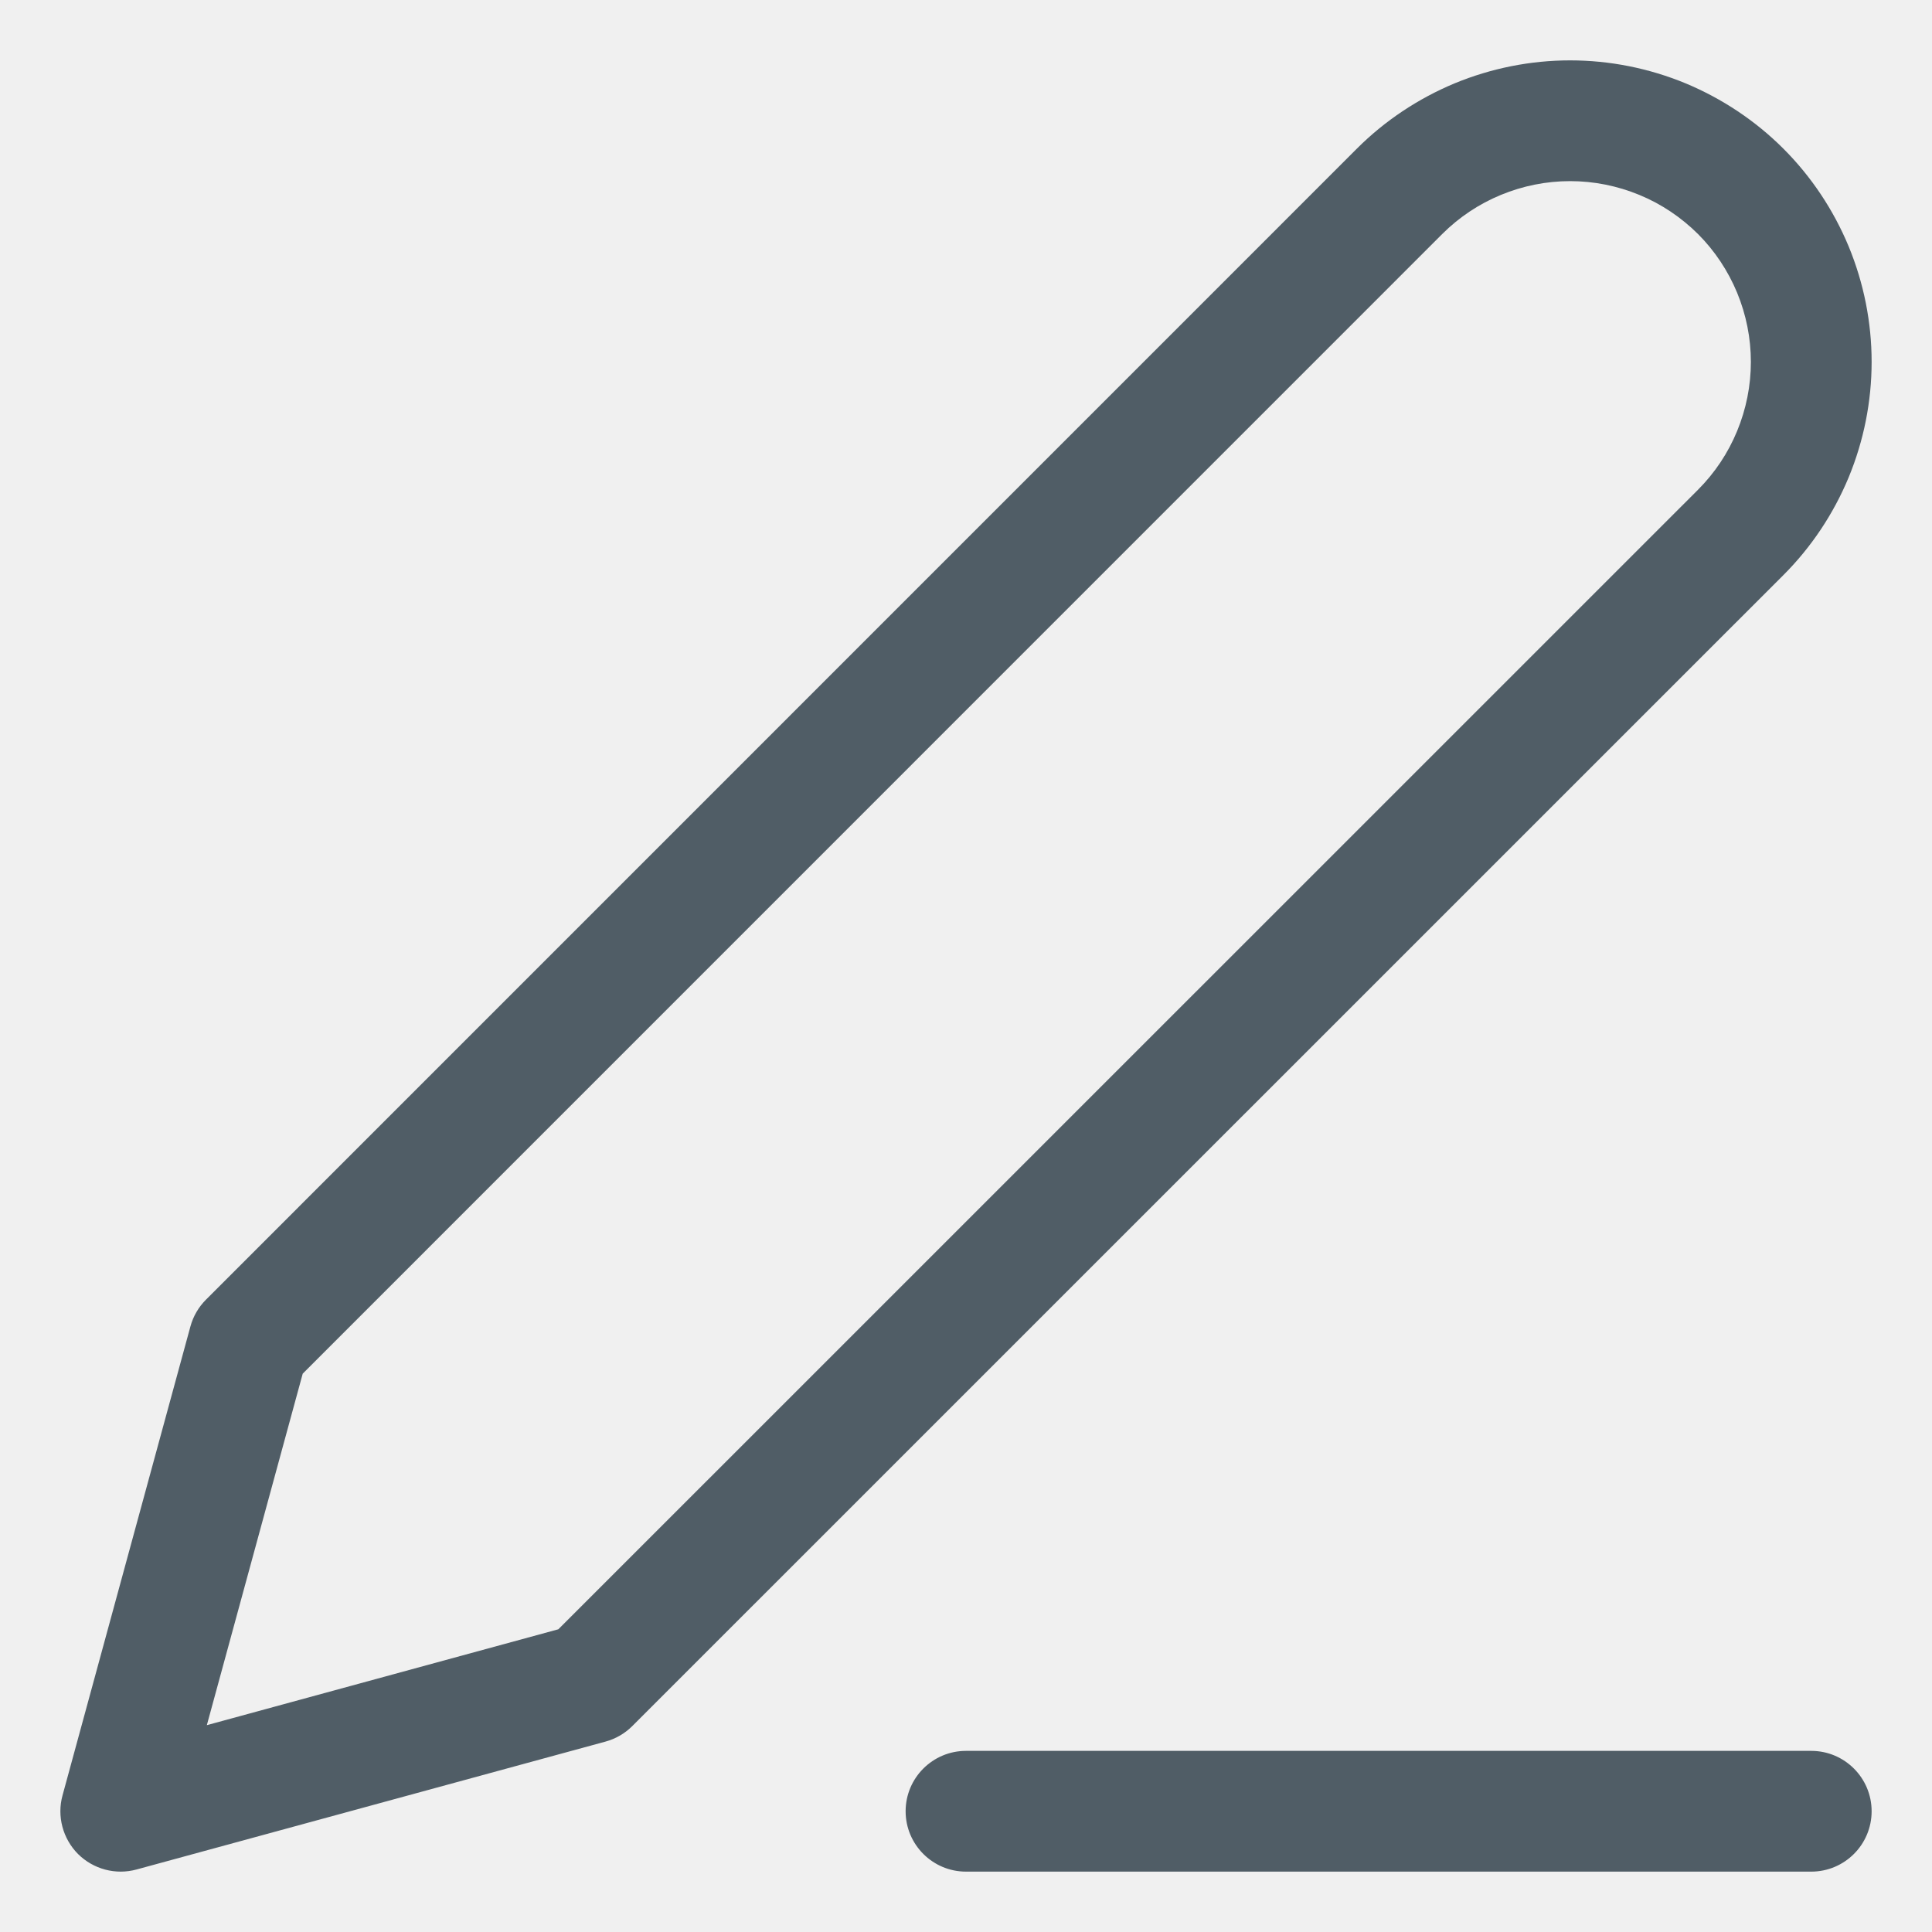
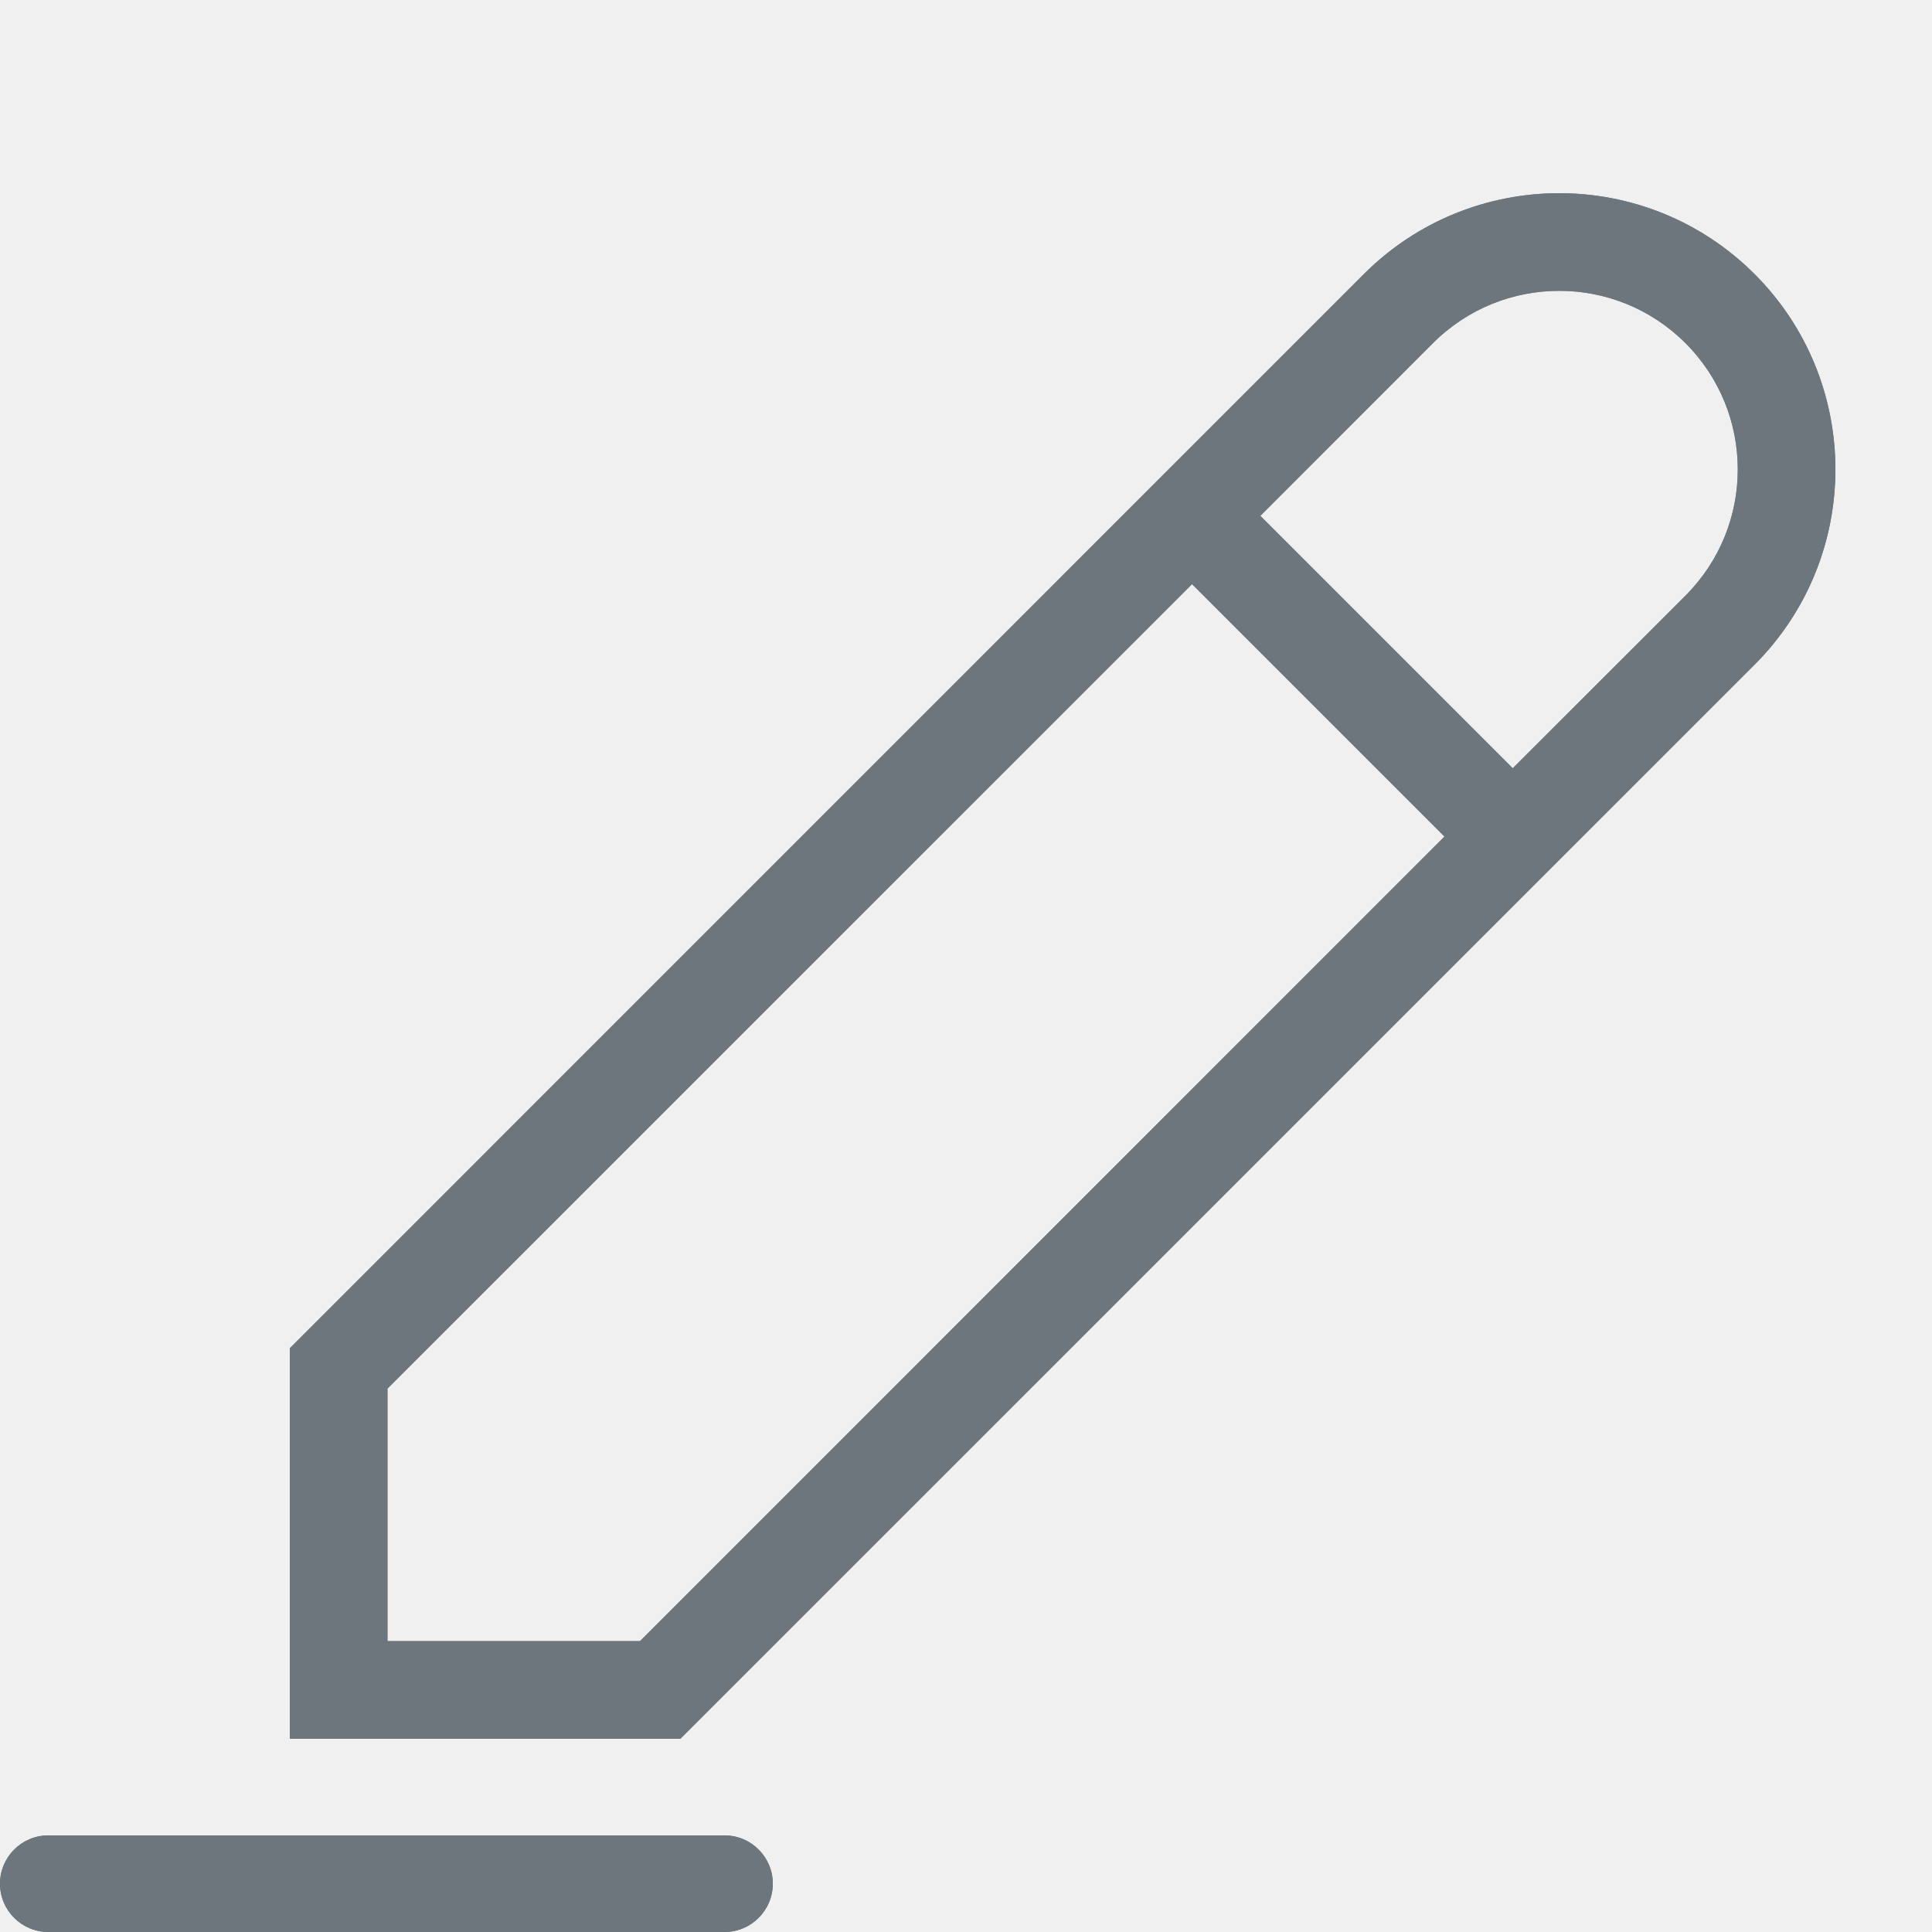
- <svg xmlns="http://www.w3.org/2000/svg" width="16" height="16" viewBox="0 0 16 16" fill="none">
-   <path d="M12.43 1.614C12.612 1.539 12.806 1.5 13.003 1.5C13.2 1.5 13.394 1.539 13.576 1.614C13.758 1.689 13.922 1.799 14.062 1.938C14.201 2.077 14.311 2.243 14.386 2.424C14.461 2.606 14.5 2.8 14.5 2.997C14.5 3.194 14.461 3.388 14.386 3.57C14.311 3.752 14.201 3.917 14.062 4.056L4.624 13.493L1.713 14.287L2.507 11.376L11.944 1.938C12.083 1.799 12.248 1.689 12.43 1.614ZM13.003 0.5C12.675 0.5 12.35 0.565 12.047 0.69C11.745 0.816 11.469 0.999 11.237 1.231L1.706 10.763C1.644 10.825 1.6 10.901 1.577 10.985L0.518 14.868C0.47 15.041 0.52 15.227 0.646 15.354C0.773 15.48 0.958 15.53 1.132 15.482L5.015 14.423C5.099 14.4 5.175 14.356 5.237 14.294L14.769 4.763C15.001 4.531 15.184 4.256 15.31 3.953C15.435 3.65 15.5 3.325 15.5 2.997C15.5 2.669 15.435 2.344 15.31 2.041C15.184 1.738 15.001 1.463 14.769 1.231C14.537 0.999 14.261 0.816 13.959 0.69C13.656 0.565 13.331 0.5 13.003 0.5ZM8 14.5C7.724 14.5 7.5 14.724 7.5 15C7.5 15.276 7.724 15.5 8 15.5H15C15.276 15.5 15.5 15.276 15.5 15C15.5 14.724 15.276 14.5 15 14.5H8Z" fill="#505D66" />
+ <svg xmlns="http://www.w3.org/2000/svg" xmlns:xlink="http://www.w3.org/1999/xlink" width="20px" height="20px" viewBox="0 0 20 20" version="1.1">
+   <defs>
+     <path d="M12.34,6.047 L4.011,14.375 L4.011,16.989 L6.625,16.989 L14.953,8.66 L12.34,6.047 Z M13.047,5.34 L15.66,7.953 L17.448,6.166 C18.17,5.444 18.17,4.274 17.448,3.552 C16.726,2.83 15.556,2.83 14.834,3.552 L13.047,5.34 Z M0.5,19 L7.5,19 C7.776,19 8,19.224 8,19.5 C8,19.776 7.776,20 7.5,20 L0.5,20 C0.224,20 3.38176876e-17,19.776 0,19.5 C-3.38176876e-17,19.224 0.224,19 0.5,19 Z M18.163,2.837 C19.279,3.954 19.279,5.764 18.163,6.881 L7.043,18 L3,18 L3,13.957 L14.119,2.837 C15.236,1.721 17.046,1.721 18.163,2.837 Z" id="path-1" />
+   </defs>
+   <g id="ico-/-20-/-action-/-edit" stroke="none" stroke-width="1" fill="none" fill-rule="evenodd">
+     <mask id="mask-2" fill="white">
+       <use xlink:href="#path-1" />
+     </mask>
+     <use id="Combined-Shape" fill="#6E767D" xlink:href="#path-1" />
+     <g id="Color-/-03_neutral-/-grey-01" mask="url(#mask-2)" fill="#6E767D">
+       <rect id="Rectangle-2" x="0" y="0" width="20" height="20" />
+     </g>
+   </g>
</svg>
